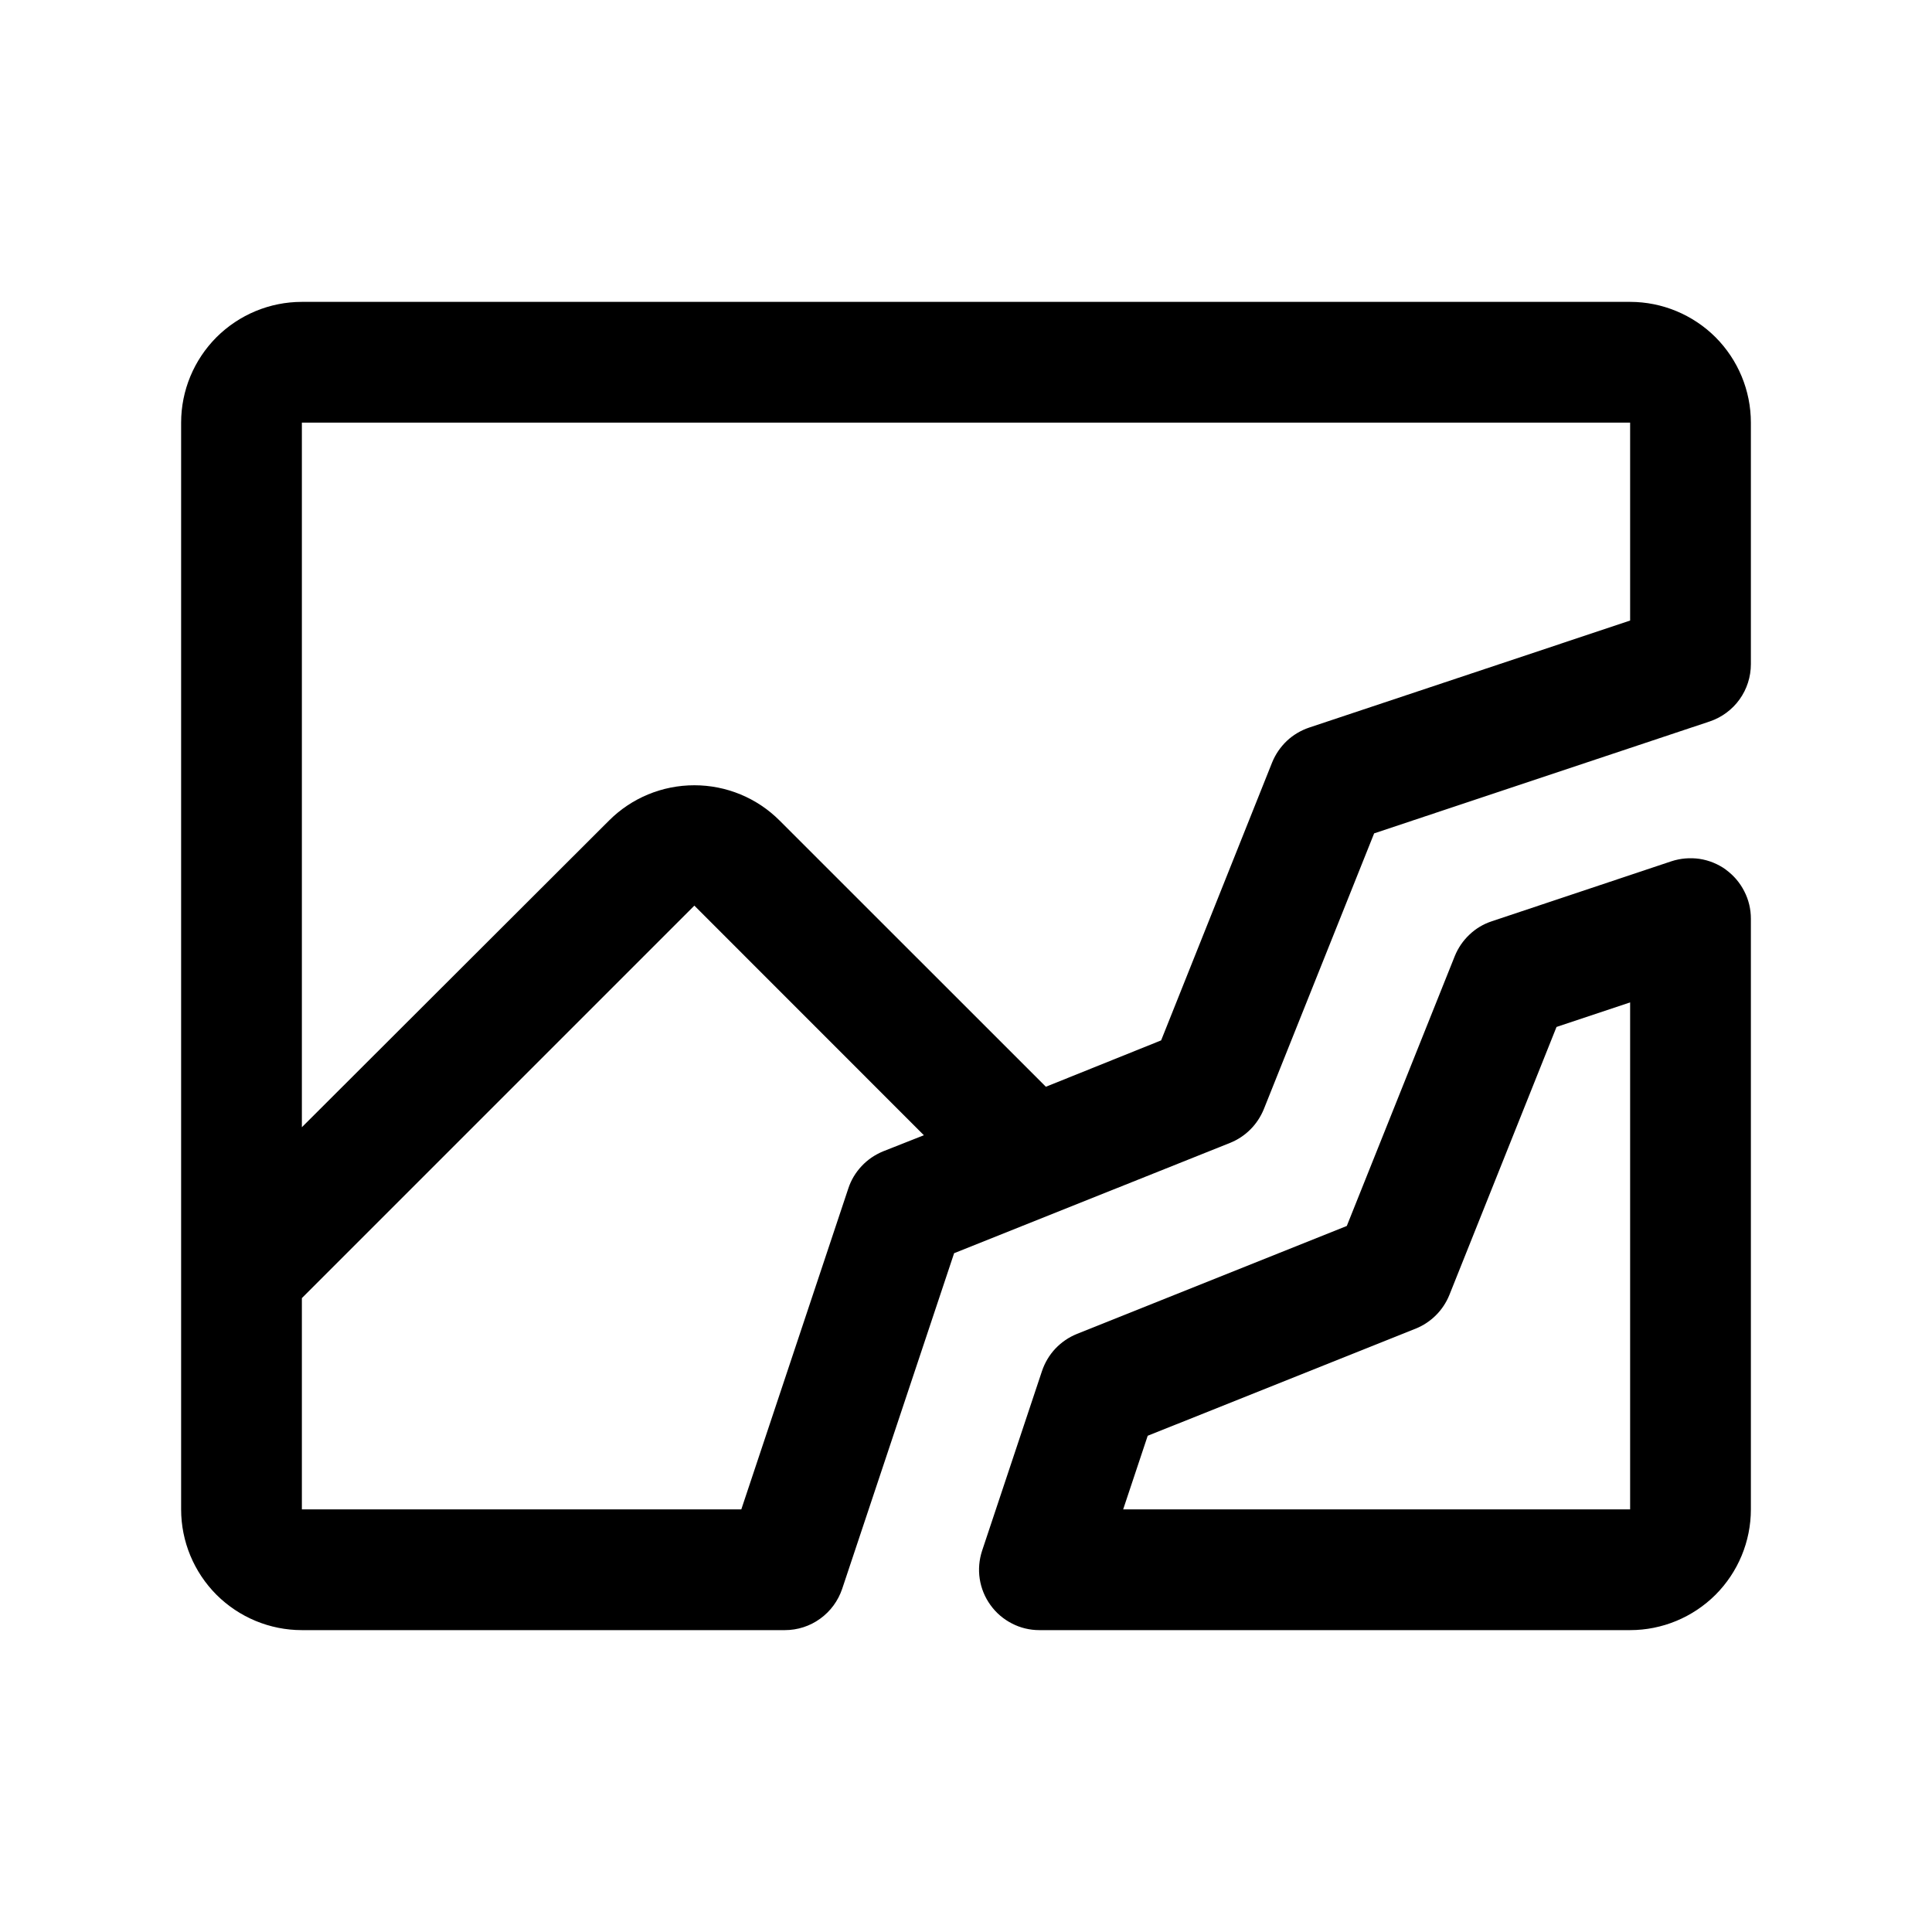
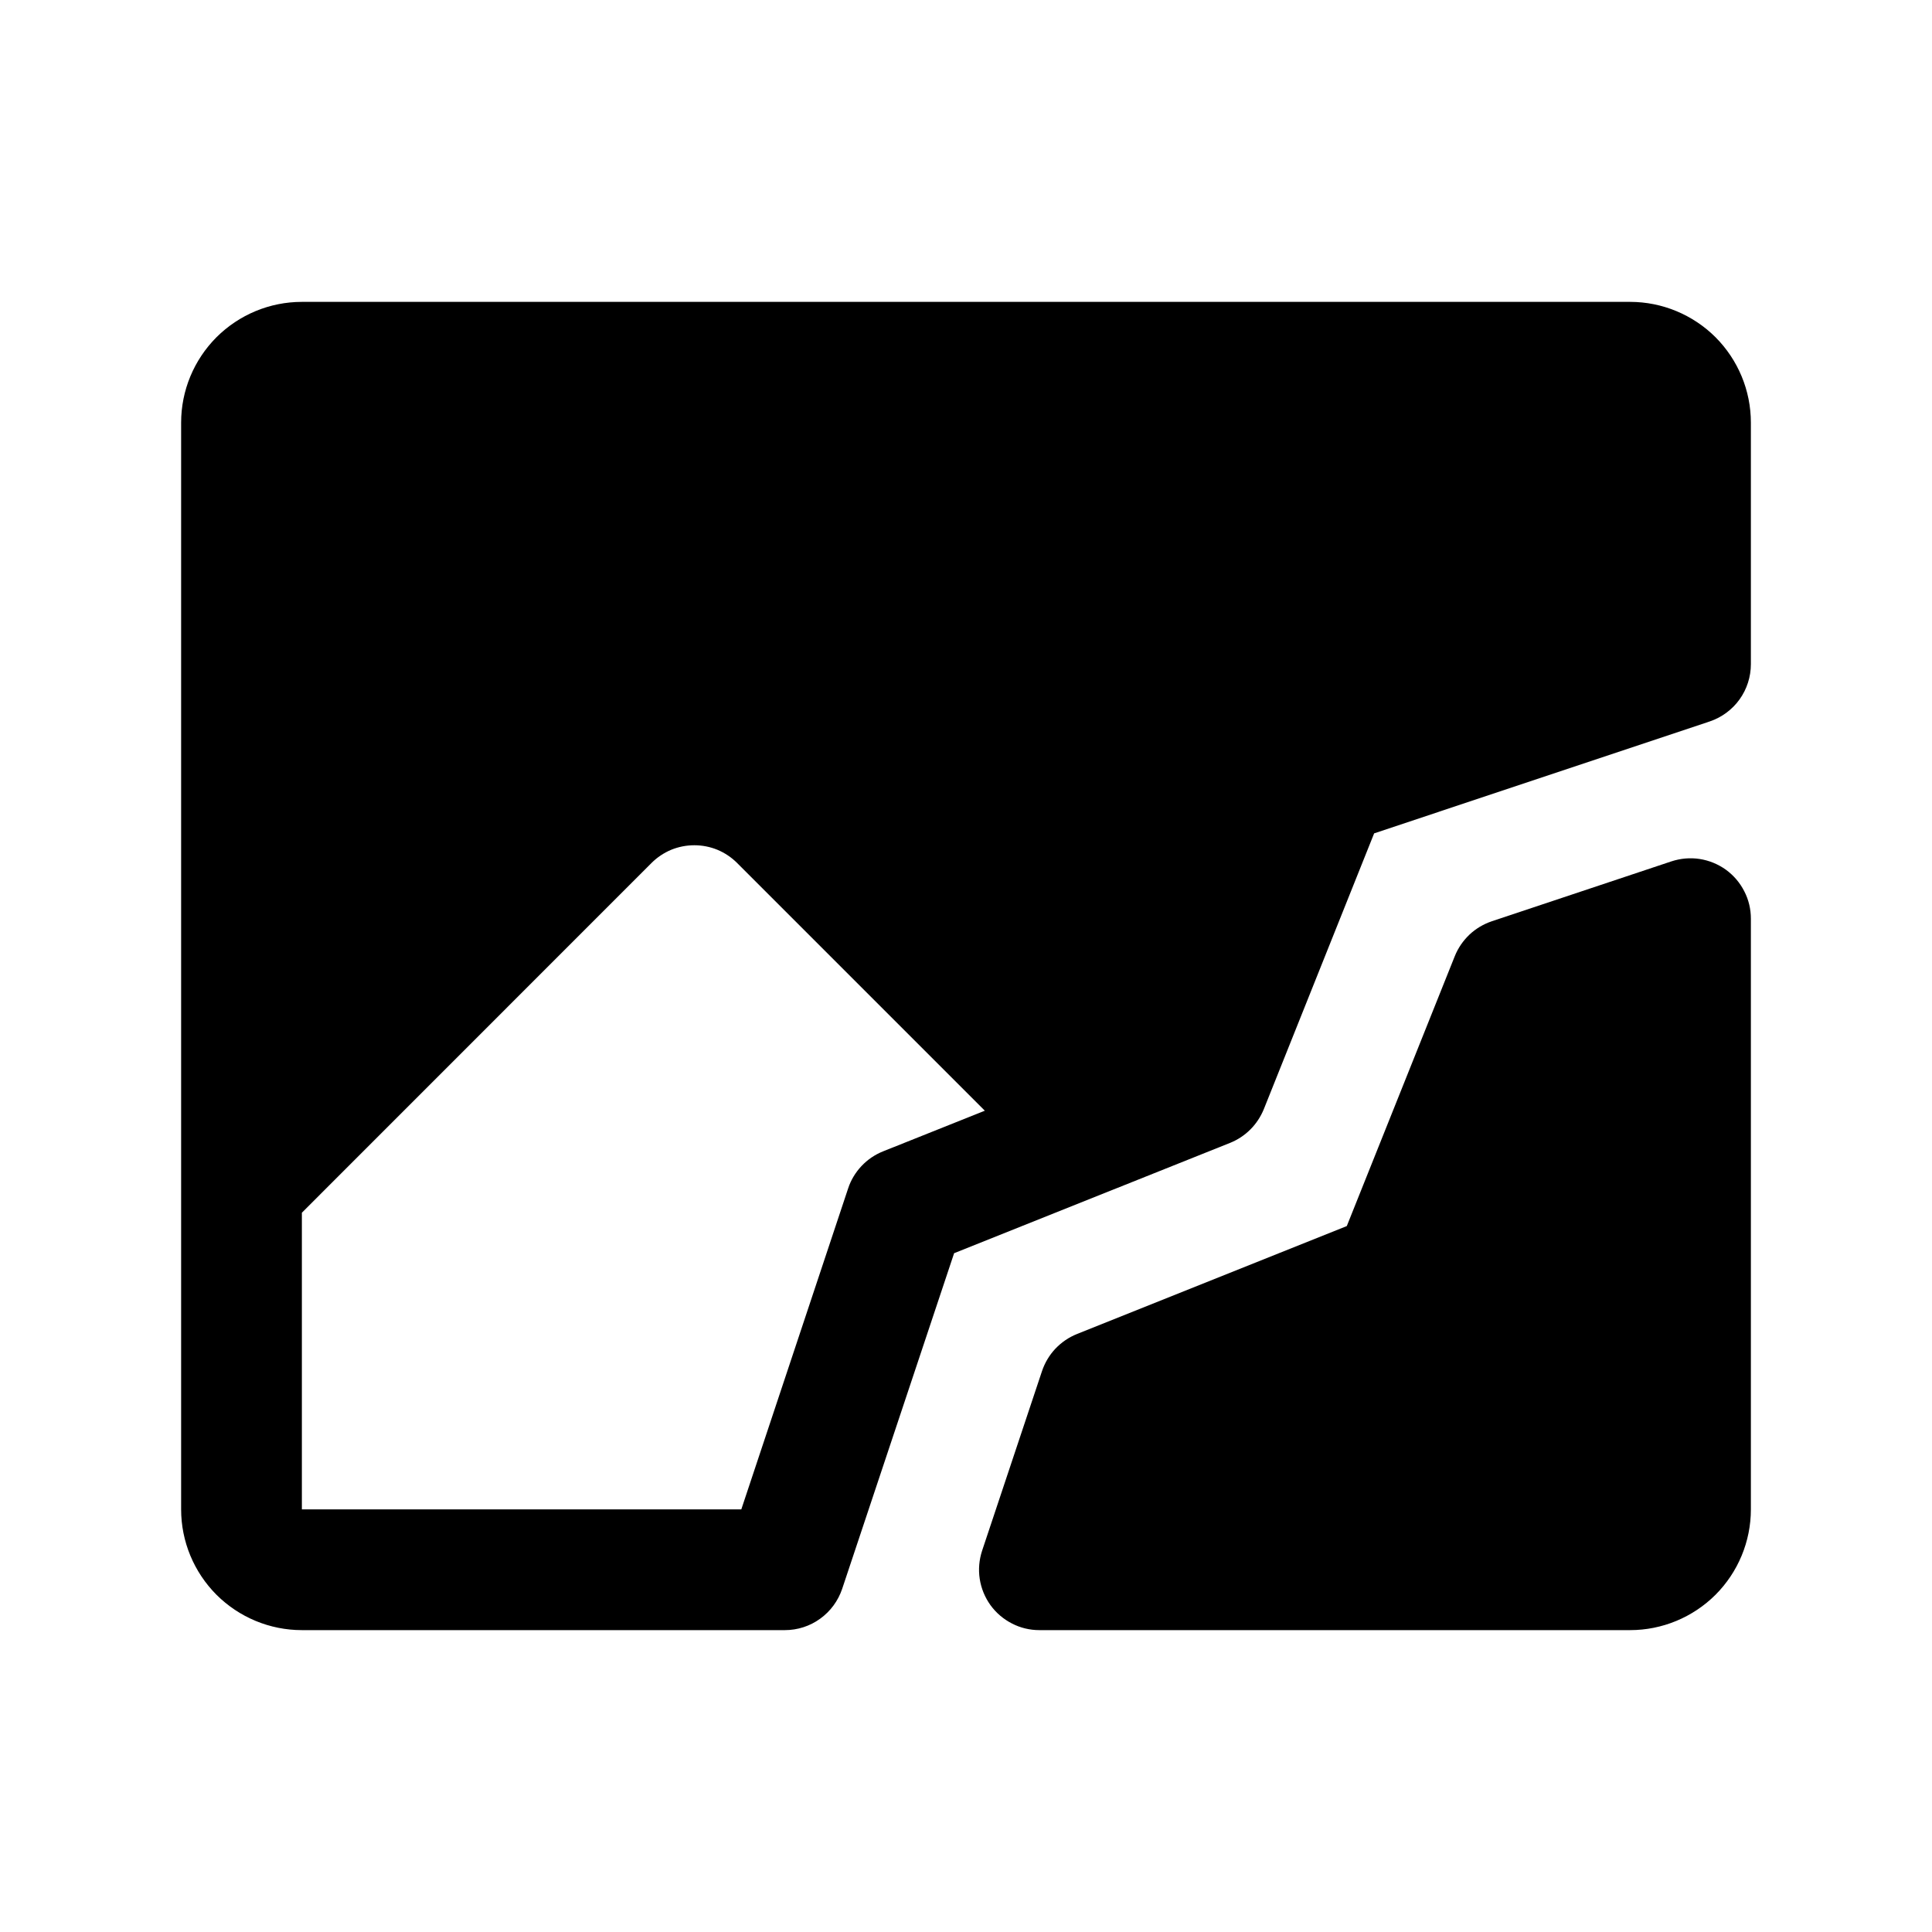
<svg xmlns="http://www.w3.org/2000/svg" width="20" height="20" viewBox="0 0 20 20" fill="none">
-   <path d="M16.875 3.125H3.125C2.793 3.125 2.476 3.257 2.241 3.491C2.007 3.726 1.875 4.043 1.875 4.375V15.625C1.875 15.957 2.007 16.274 2.241 16.509C2.476 16.743 2.793 16.875 3.125 16.875H8.125C8.256 16.875 8.384 16.834 8.49 16.757C8.597 16.68 8.676 16.572 8.718 16.448L9.877 12.973L12.734 11.831C12.813 11.799 12.884 11.752 12.944 11.692C13.004 11.632 13.051 11.56 13.083 11.482L14.225 8.627L17.7 7.468C17.824 7.426 17.932 7.346 18.008 7.24C18.084 7.134 18.125 7.006 18.125 6.875V4.375C18.125 4.043 17.993 3.726 17.759 3.491C17.524 3.257 17.206 3.125 16.875 3.125ZM8.782 12.302L7.674 15.625H3.125V13.438L7.188 9.375L9.564 11.752L9.141 11.919C9.057 11.954 8.981 12.005 8.919 12.072C8.857 12.138 8.81 12.216 8.782 12.302ZM16.875 6.424L13.552 7.532C13.466 7.561 13.387 7.608 13.321 7.67C13.255 7.733 13.203 7.809 13.169 7.893L12.02 10.77L10.827 11.25L8.071 8.495C7.837 8.26 7.519 8.129 7.188 8.129C6.856 8.129 6.538 8.26 6.304 8.495L3.125 11.669V4.375H16.875V6.424ZM17.866 9.002C17.785 8.944 17.692 8.906 17.594 8.891C17.496 8.877 17.396 8.885 17.302 8.916L15.443 9.537C15.357 9.565 15.278 9.612 15.212 9.675C15.146 9.737 15.094 9.813 15.06 9.897L13.942 12.691L11.148 13.809C11.063 13.843 10.988 13.895 10.925 13.961C10.863 14.027 10.816 14.106 10.787 14.192L10.167 16.052C10.136 16.146 10.127 16.246 10.142 16.344C10.157 16.442 10.195 16.535 10.253 16.615C10.311 16.696 10.387 16.761 10.475 16.806C10.563 16.852 10.661 16.875 10.76 16.875H16.875C17.206 16.875 17.524 16.743 17.759 16.509C17.993 16.274 18.125 15.957 18.125 15.625V9.51C18.125 9.411 18.102 9.314 18.056 9.225C18.011 9.137 17.946 9.061 17.866 9.003V9.002ZM16.875 15.625H11.627L11.881 14.863L14.655 13.754C14.734 13.722 14.805 13.675 14.865 13.615C14.925 13.555 14.972 13.484 15.004 13.405L16.113 10.631L16.875 10.377V15.625Z" fill="currentColor" />
+   <path d="M16.875 3.125H3.125C2.793 3.125 2.476 3.257 2.241 3.491C2.007 3.726 1.875 4.043 1.875 4.375V15.625C1.875 15.957 2.007 16.274 2.241 16.509C2.476 16.743 2.793 16.875 3.125 16.875H8.125C8.256 16.875 8.384 16.834 8.49 16.757C8.597 16.68 8.676 16.572 8.718 16.448L9.877 12.973L12.734 11.831C12.813 11.799 12.884 11.752 12.944 11.692C13.004 11.632 13.051 11.56 13.083 11.482L14.225 8.627L17.7 7.468C17.824 7.426 17.932 7.346 18.008 7.24C18.084 7.134 18.125 7.006 18.125 6.875V4.375C18.125 4.043 17.993 3.726 17.759 3.491C17.524 3.257 17.206 3.125 16.875 3.125ZM9.141 11.919C9.056 11.953 8.98 12.005 8.918 12.071C8.856 12.137 8.808 12.216 8.78 12.302L7.674 15.625H3.125V12.554L6.745 8.933C6.803 8.875 6.872 8.829 6.948 8.797C7.024 8.766 7.105 8.75 7.188 8.75C7.27 8.75 7.351 8.766 7.427 8.797C7.503 8.829 7.572 8.875 7.63 8.933L10.195 11.498L9.141 11.919ZM18.125 9.51V15.625C18.125 15.957 17.993 16.274 17.759 16.509C17.524 16.743 17.206 16.875 16.875 16.875H10.76C10.661 16.875 10.563 16.852 10.475 16.806C10.387 16.761 10.311 16.696 10.253 16.616C10.195 16.535 10.157 16.442 10.142 16.344C10.127 16.246 10.136 16.146 10.167 16.052L10.787 14.193C10.816 14.107 10.863 14.028 10.925 13.962C10.988 13.896 11.063 13.844 11.148 13.81L13.942 12.692L15.06 9.898C15.094 9.813 15.146 9.738 15.212 9.675C15.278 9.613 15.357 9.566 15.443 9.537L17.302 8.917C17.396 8.886 17.496 8.877 17.594 8.892C17.692 8.907 17.785 8.945 17.866 9.003C17.946 9.061 18.011 9.137 18.056 9.225C18.102 9.313 18.125 9.411 18.125 9.51Z" fill="black" />
</svg>
